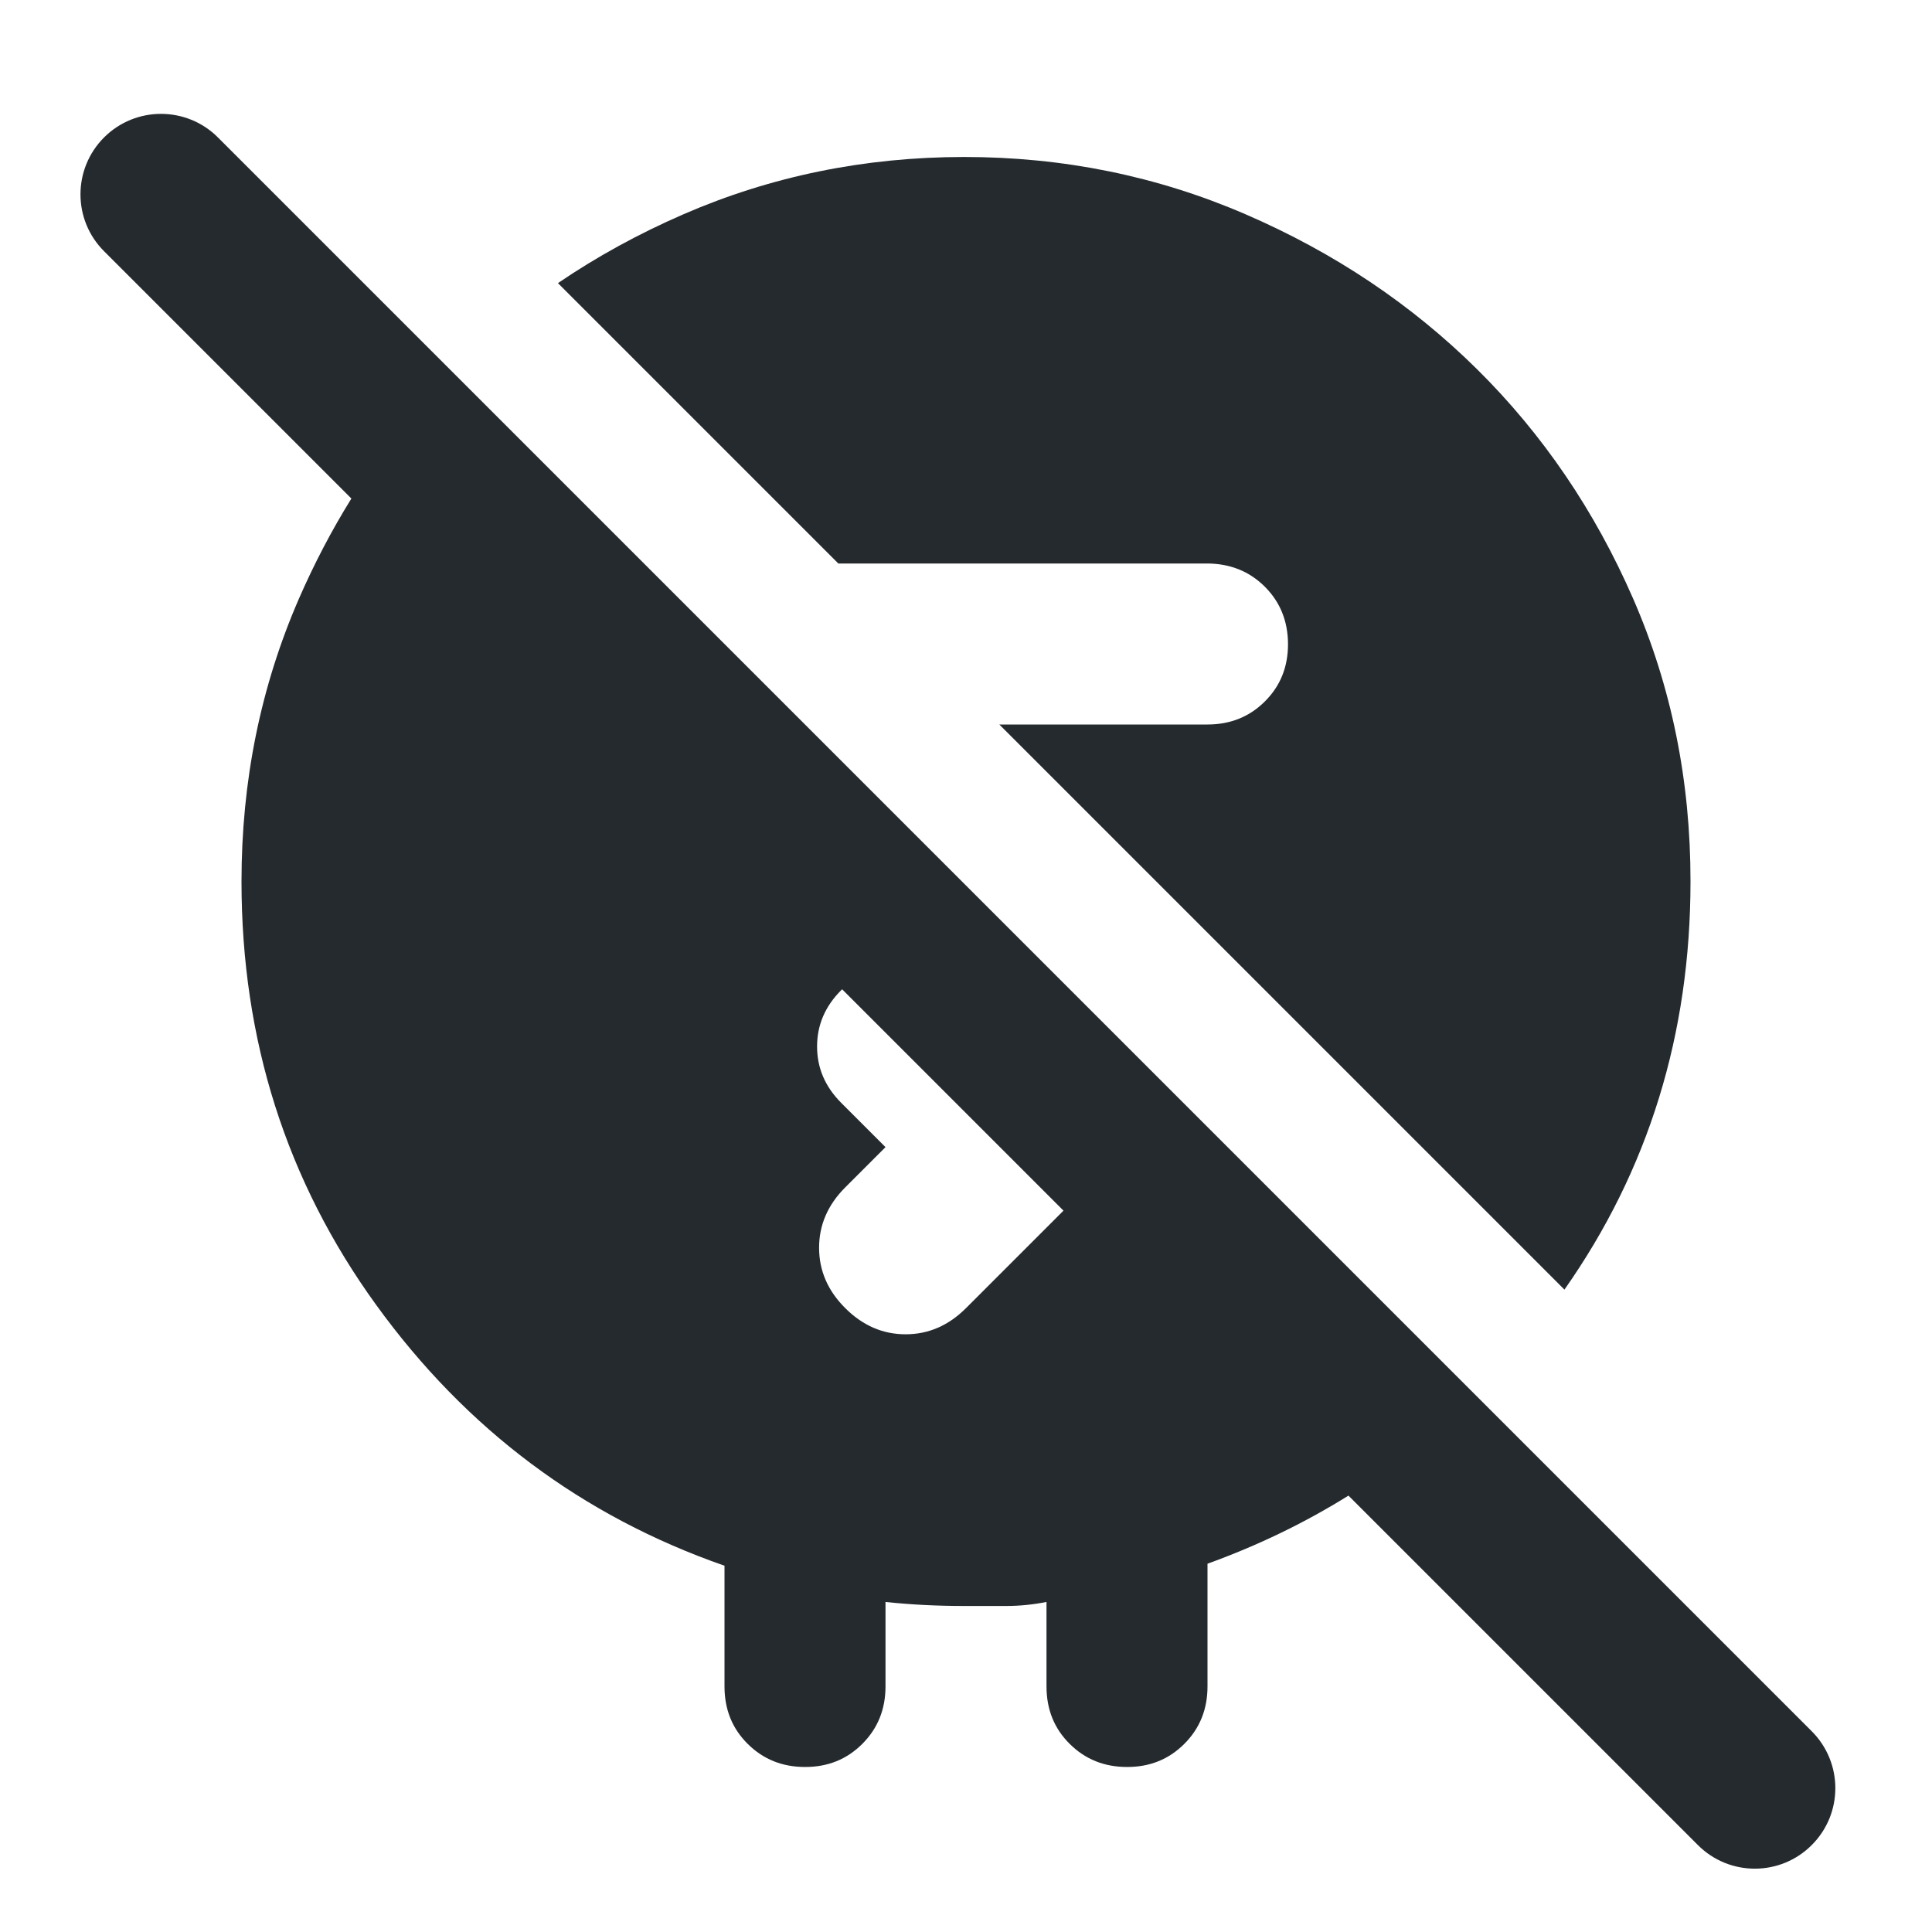
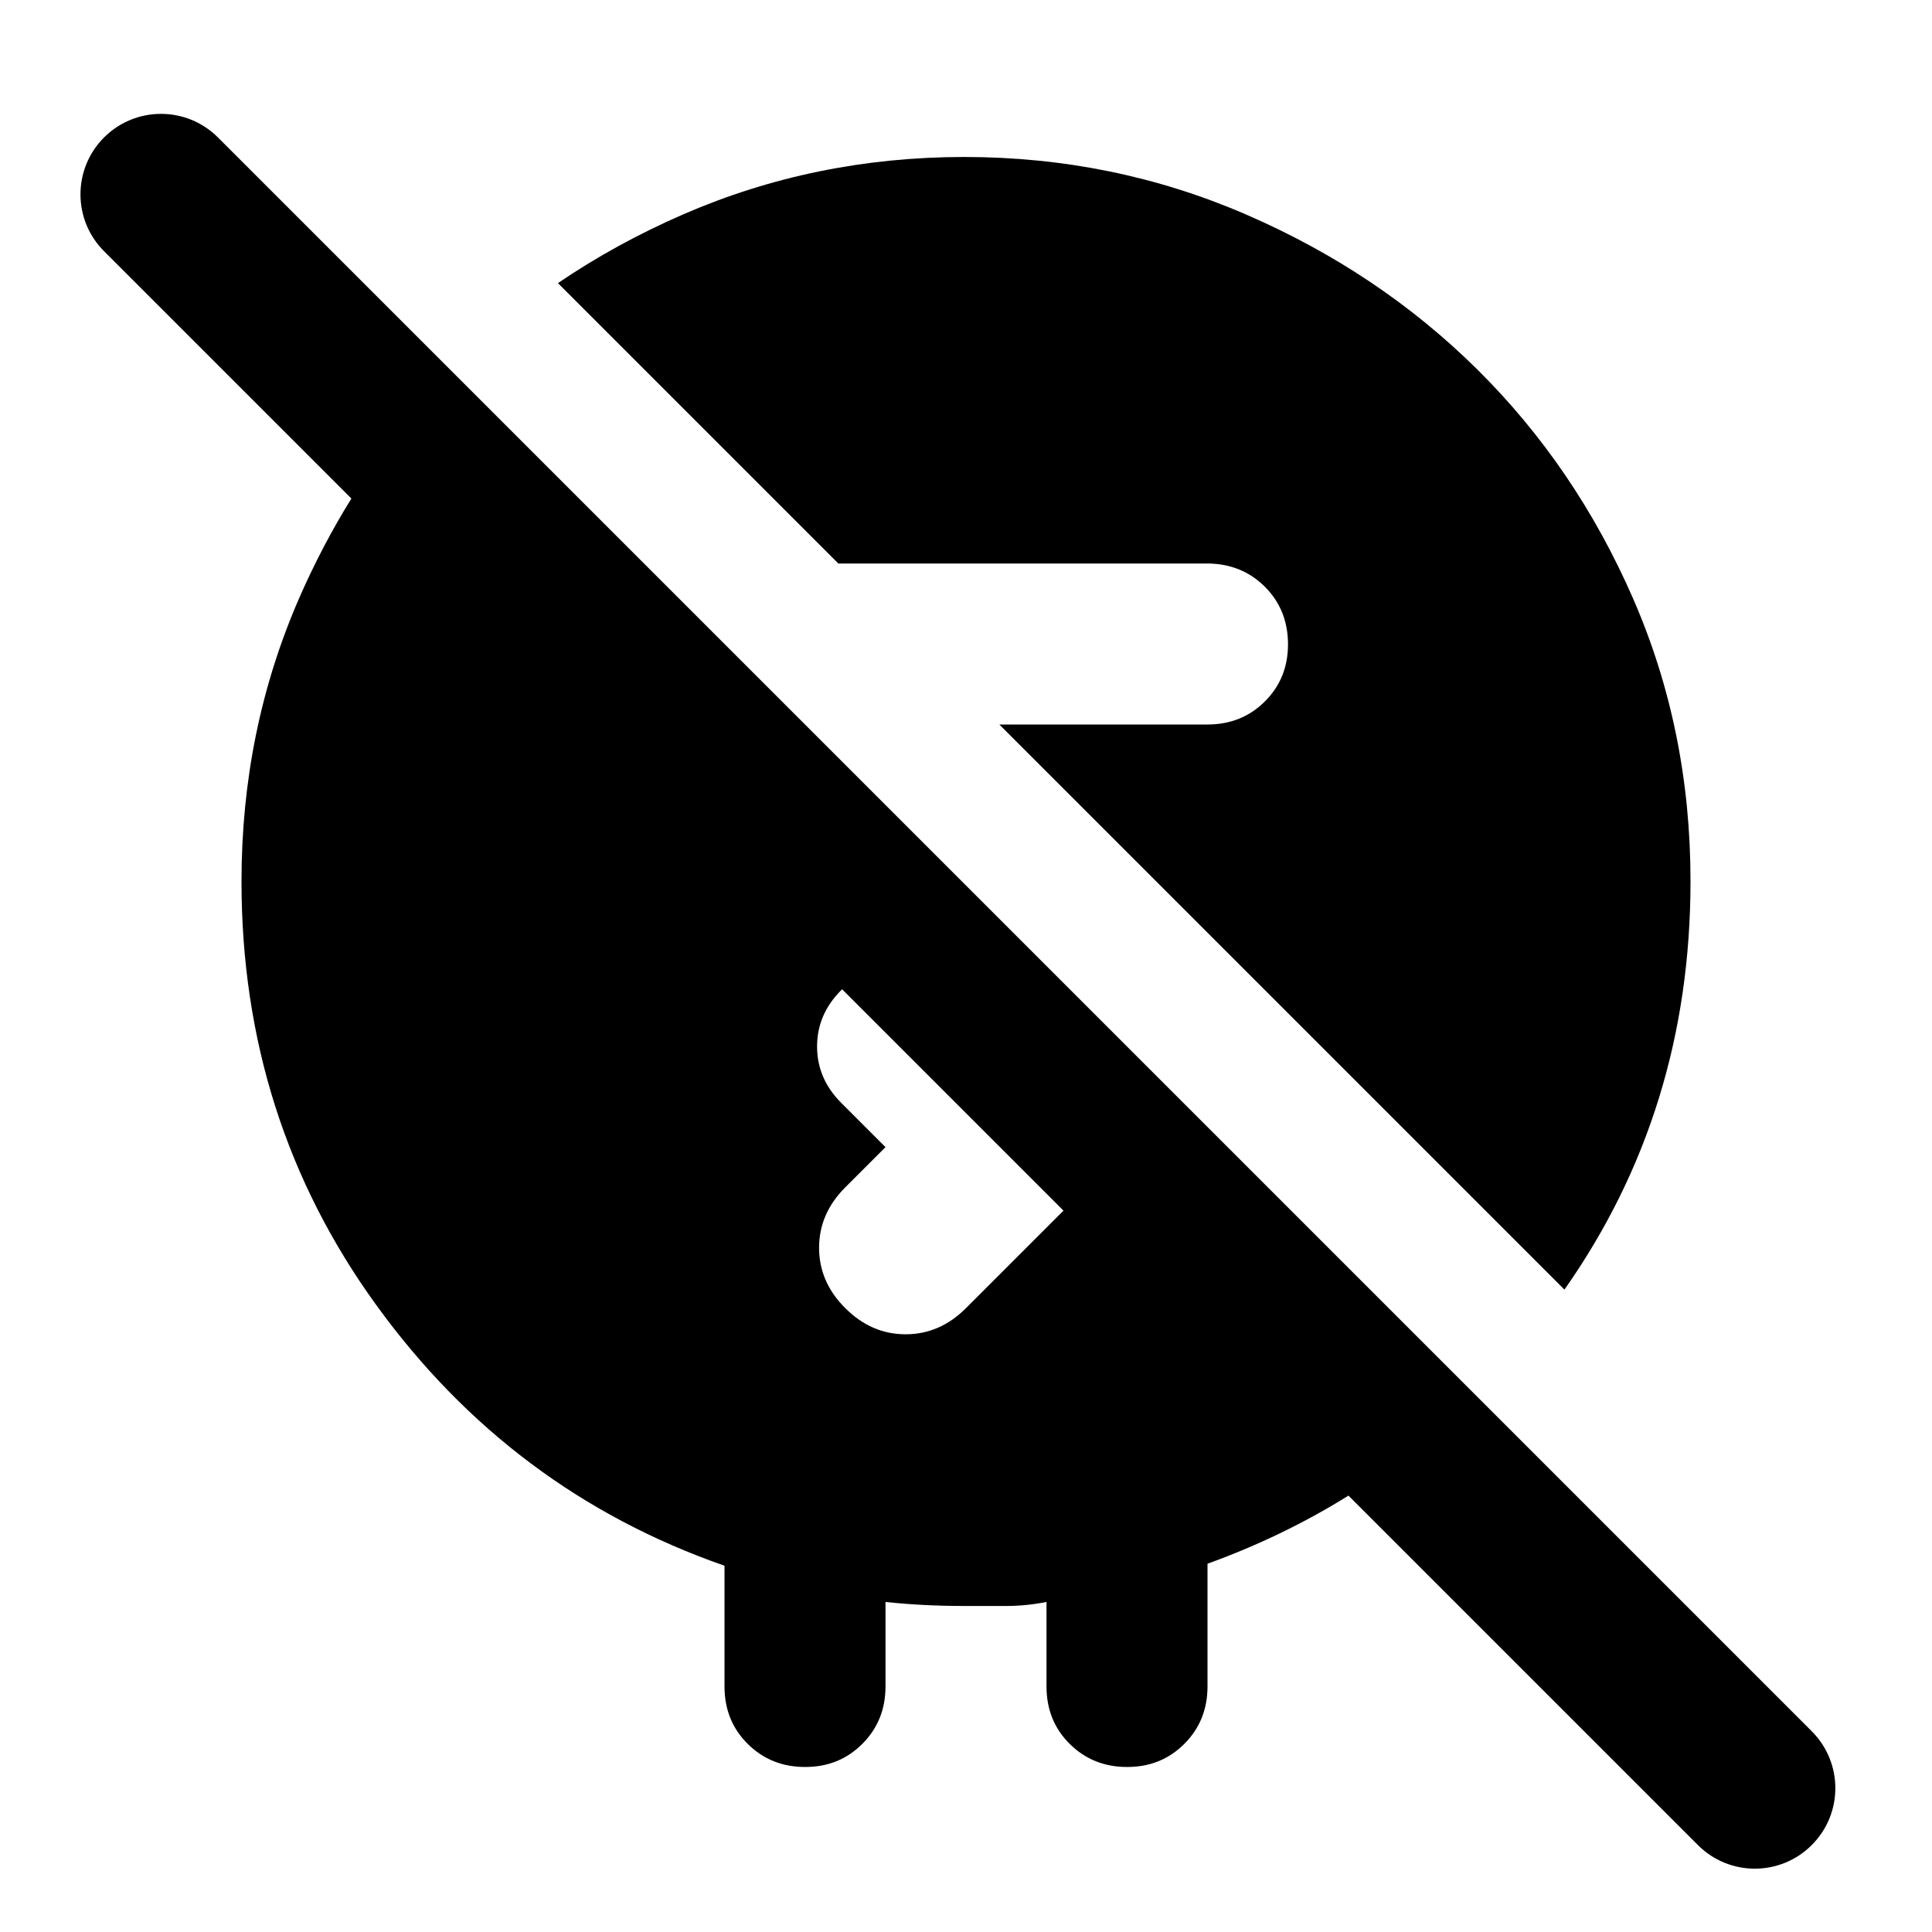
<svg xmlns="http://www.w3.org/2000/svg" width="24" height="24" viewBox="0 0 24 24" fill="currentColor">
-   <path fill-rule="evenodd" clip-rule="evenodd" d="M2.707 1.707C2.317 1.317 1.683 1.317 1.293 1.707C0.902 2.098 0.902 2.731 1.293 3.121L4.365 6.193C4.121 6.586 3.904 7 3.713 7.438C3.238 8.53 3 9.7 3 10.95C3 12.918 3.558 14.672 4.675 16.213C5.792 17.755 7.233 18.834 9 19.45V20.95C9 21.235 9.096 21.473 9.288 21.663C9.48 21.854 9.717 21.95 10 21.95C10.283 21.951 10.52 21.855 10.712 21.663C10.904 21.471 11 21.233 11 20.95V19.9C11.166 19.918 11.328 19.93 11.487 19.938C11.646 19.946 11.808 19.95 11.975 19.95H12.5C12.667 19.95 12.833 19.933 13 19.9V20.95C13 21.235 13.096 21.473 13.288 21.663C13.48 21.854 13.717 21.95 14 21.95C14.283 21.951 14.52 21.855 14.712 21.663C14.904 21.471 15 21.233 15 20.95V19.425C15.623 19.2 16.207 18.918 16.751 18.579L21.092 22.92C21.482 23.311 22.116 23.311 22.506 22.92C22.897 22.53 22.897 21.897 22.506 21.506L2.707 1.707ZM13.211 15.039L10.461 12.289L10.45 12.3C10.25 12.5 10.15 12.733 10.15 13C10.15 13.267 10.25 13.5 10.45 13.7L11 14.25L10.5 14.75C10.283 14.967 10.175 15.217 10.175 15.5C10.175 15.784 10.283 16.034 10.5 16.25C10.717 16.467 10.967 16.575 11.25 16.575C11.533 16.575 11.783 16.467 12 16.25L13.211 15.039Z" fill="#252A2E" />
-   <path d="M21 10.95C21 12.845 20.478 14.535 19.434 16.02L12.414 9H15C15.283 9 15.521 8.905 15.713 8.713C15.905 8.522 16.001 8.284 16 8C15.999 7.716 15.903 7.479 15.712 7.288C15.521 7.098 15.283 7.002 15 7H10.414L6.931 3.517C7.413 3.189 7.931 2.905 8.487 2.663C9.58 2.188 10.742 1.951 11.975 1.95C13.208 1.95 14.374 2.187 15.475 2.663C16.576 3.139 17.534 3.781 18.35 4.588C19.166 5.396 19.812 6.346 20.288 7.438C20.764 8.531 21.001 9.701 21 10.95Z" fill="#252A2E" />
+   <path fill-rule="evenodd" clip-rule="evenodd" d="M2.707 1.707C2.317 1.317 1.683 1.317 1.293 1.707C0.902 2.098 0.902 2.731 1.293 3.121L4.365 6.193C4.121 6.586 3.904 7 3.713 7.438C3.238 8.53 3 9.7 3 10.95C3 12.918 3.558 14.672 4.675 16.213C5.792 17.755 7.233 18.834 9 19.45V20.95C9 21.235 9.096 21.473 9.288 21.663C9.48 21.854 9.717 21.95 10 21.95C10.283 21.951 10.52 21.855 10.712 21.663C10.904 21.471 11 21.233 11 20.95V19.9C11.166 19.918 11.328 19.93 11.487 19.938C11.646 19.946 11.808 19.95 11.975 19.95H12.5C12.667 19.95 12.833 19.933 13 19.9V20.95C13 21.235 13.096 21.473 13.288 21.663C13.48 21.854 13.717 21.95 14 21.95C14.283 21.951 14.52 21.855 14.712 21.663C14.904 21.471 15 21.233 15 20.95V19.425C15.623 19.2 16.207 18.918 16.751 18.579L21.092 22.92C21.482 23.311 22.116 23.311 22.506 22.92C22.897 22.53 22.897 21.897 22.506 21.506L2.707 1.707ZM13.211 15.039L10.461 12.289L10.45 12.3C10.25 12.5 10.15 12.733 10.15 13C10.15 13.267 10.25 13.5 10.45 13.7L11 14.25L10.5 14.75C10.283 14.967 10.175 15.217 10.175 15.5C10.175 15.784 10.283 16.034 10.5 16.25C10.717 16.467 10.967 16.575 11.25 16.575C11.533 16.575 11.783 16.467 12 16.25L13.211 15.039Z" />
+   <path d="M21 10.95C21 12.845 20.478 14.535 19.434 16.02L12.414 9H15C15.283 9 15.521 8.905 15.713 8.713C15.905 8.522 16.001 8.284 16 8C15.999 7.716 15.903 7.479 15.712 7.288C15.521 7.098 15.283 7.002 15 7H10.414L6.931 3.517C7.413 3.189 7.931 2.905 8.487 2.663C9.58 2.188 10.742 1.951 11.975 1.95C13.208 1.95 14.374 2.187 15.475 2.663C16.576 3.139 17.534 3.781 18.35 4.588C19.166 5.396 19.812 6.346 20.288 7.438C20.764 8.531 21.001 9.701 21 10.95Z" />
</svg>
